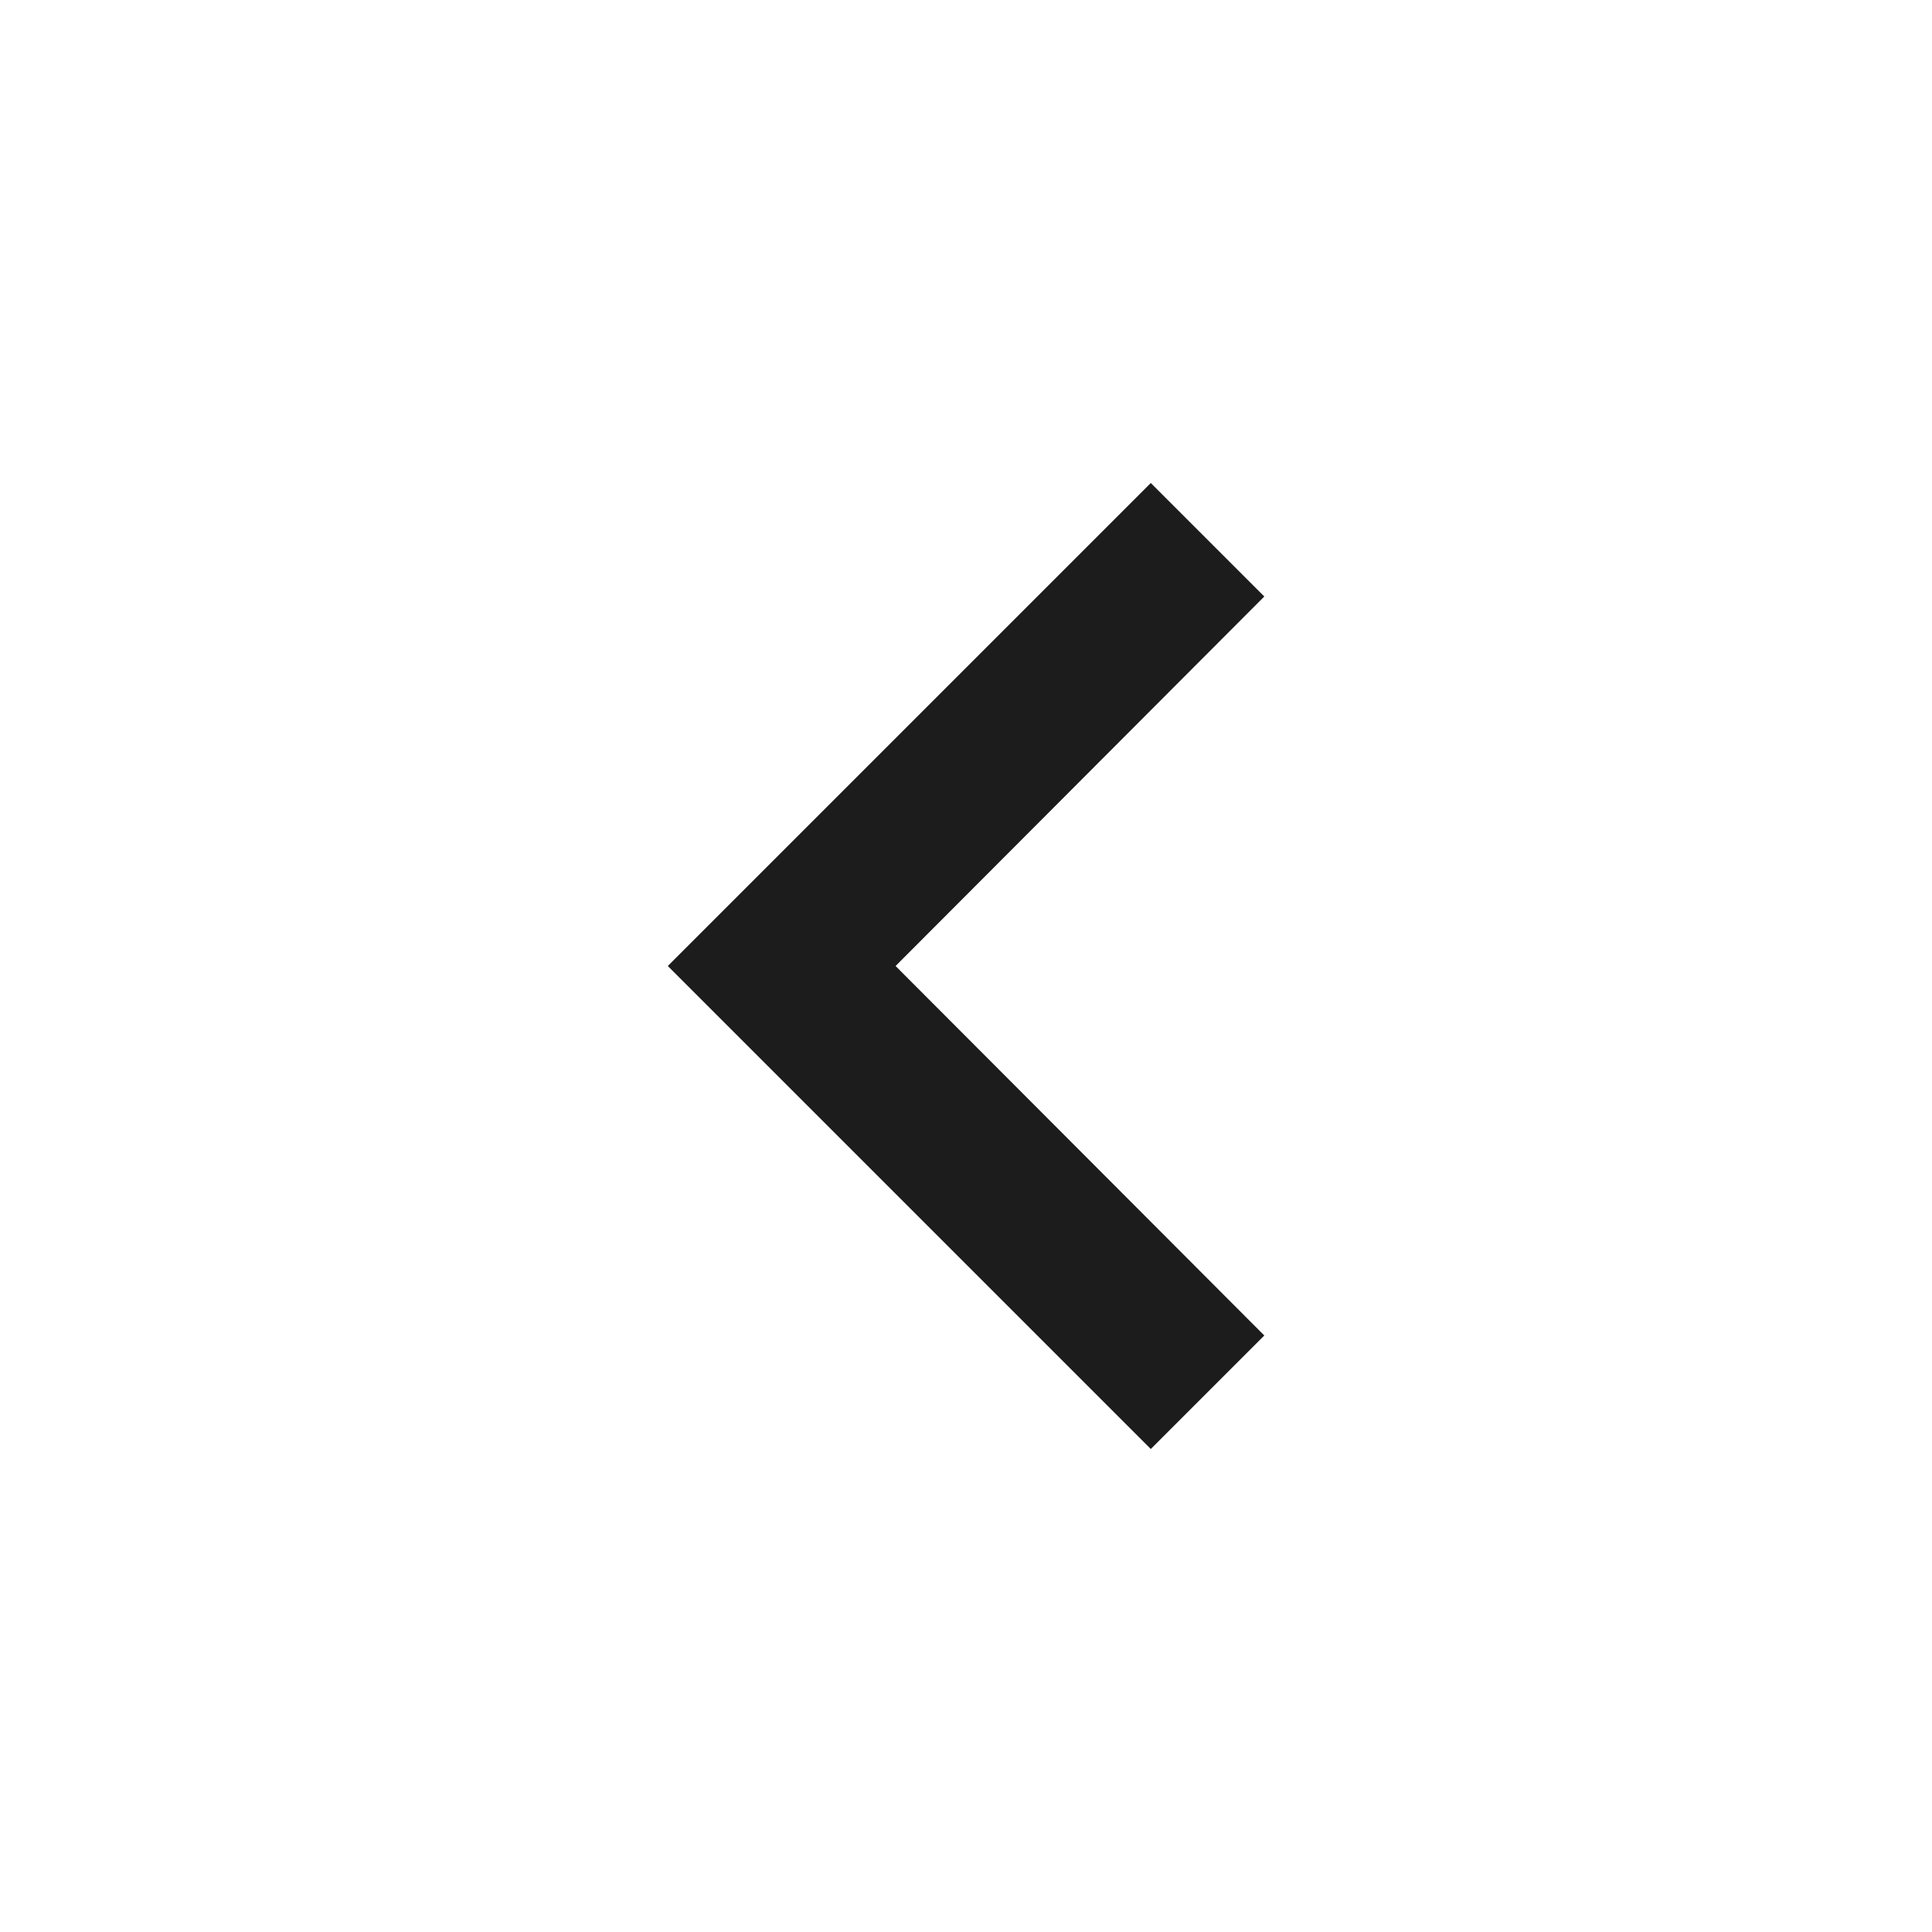
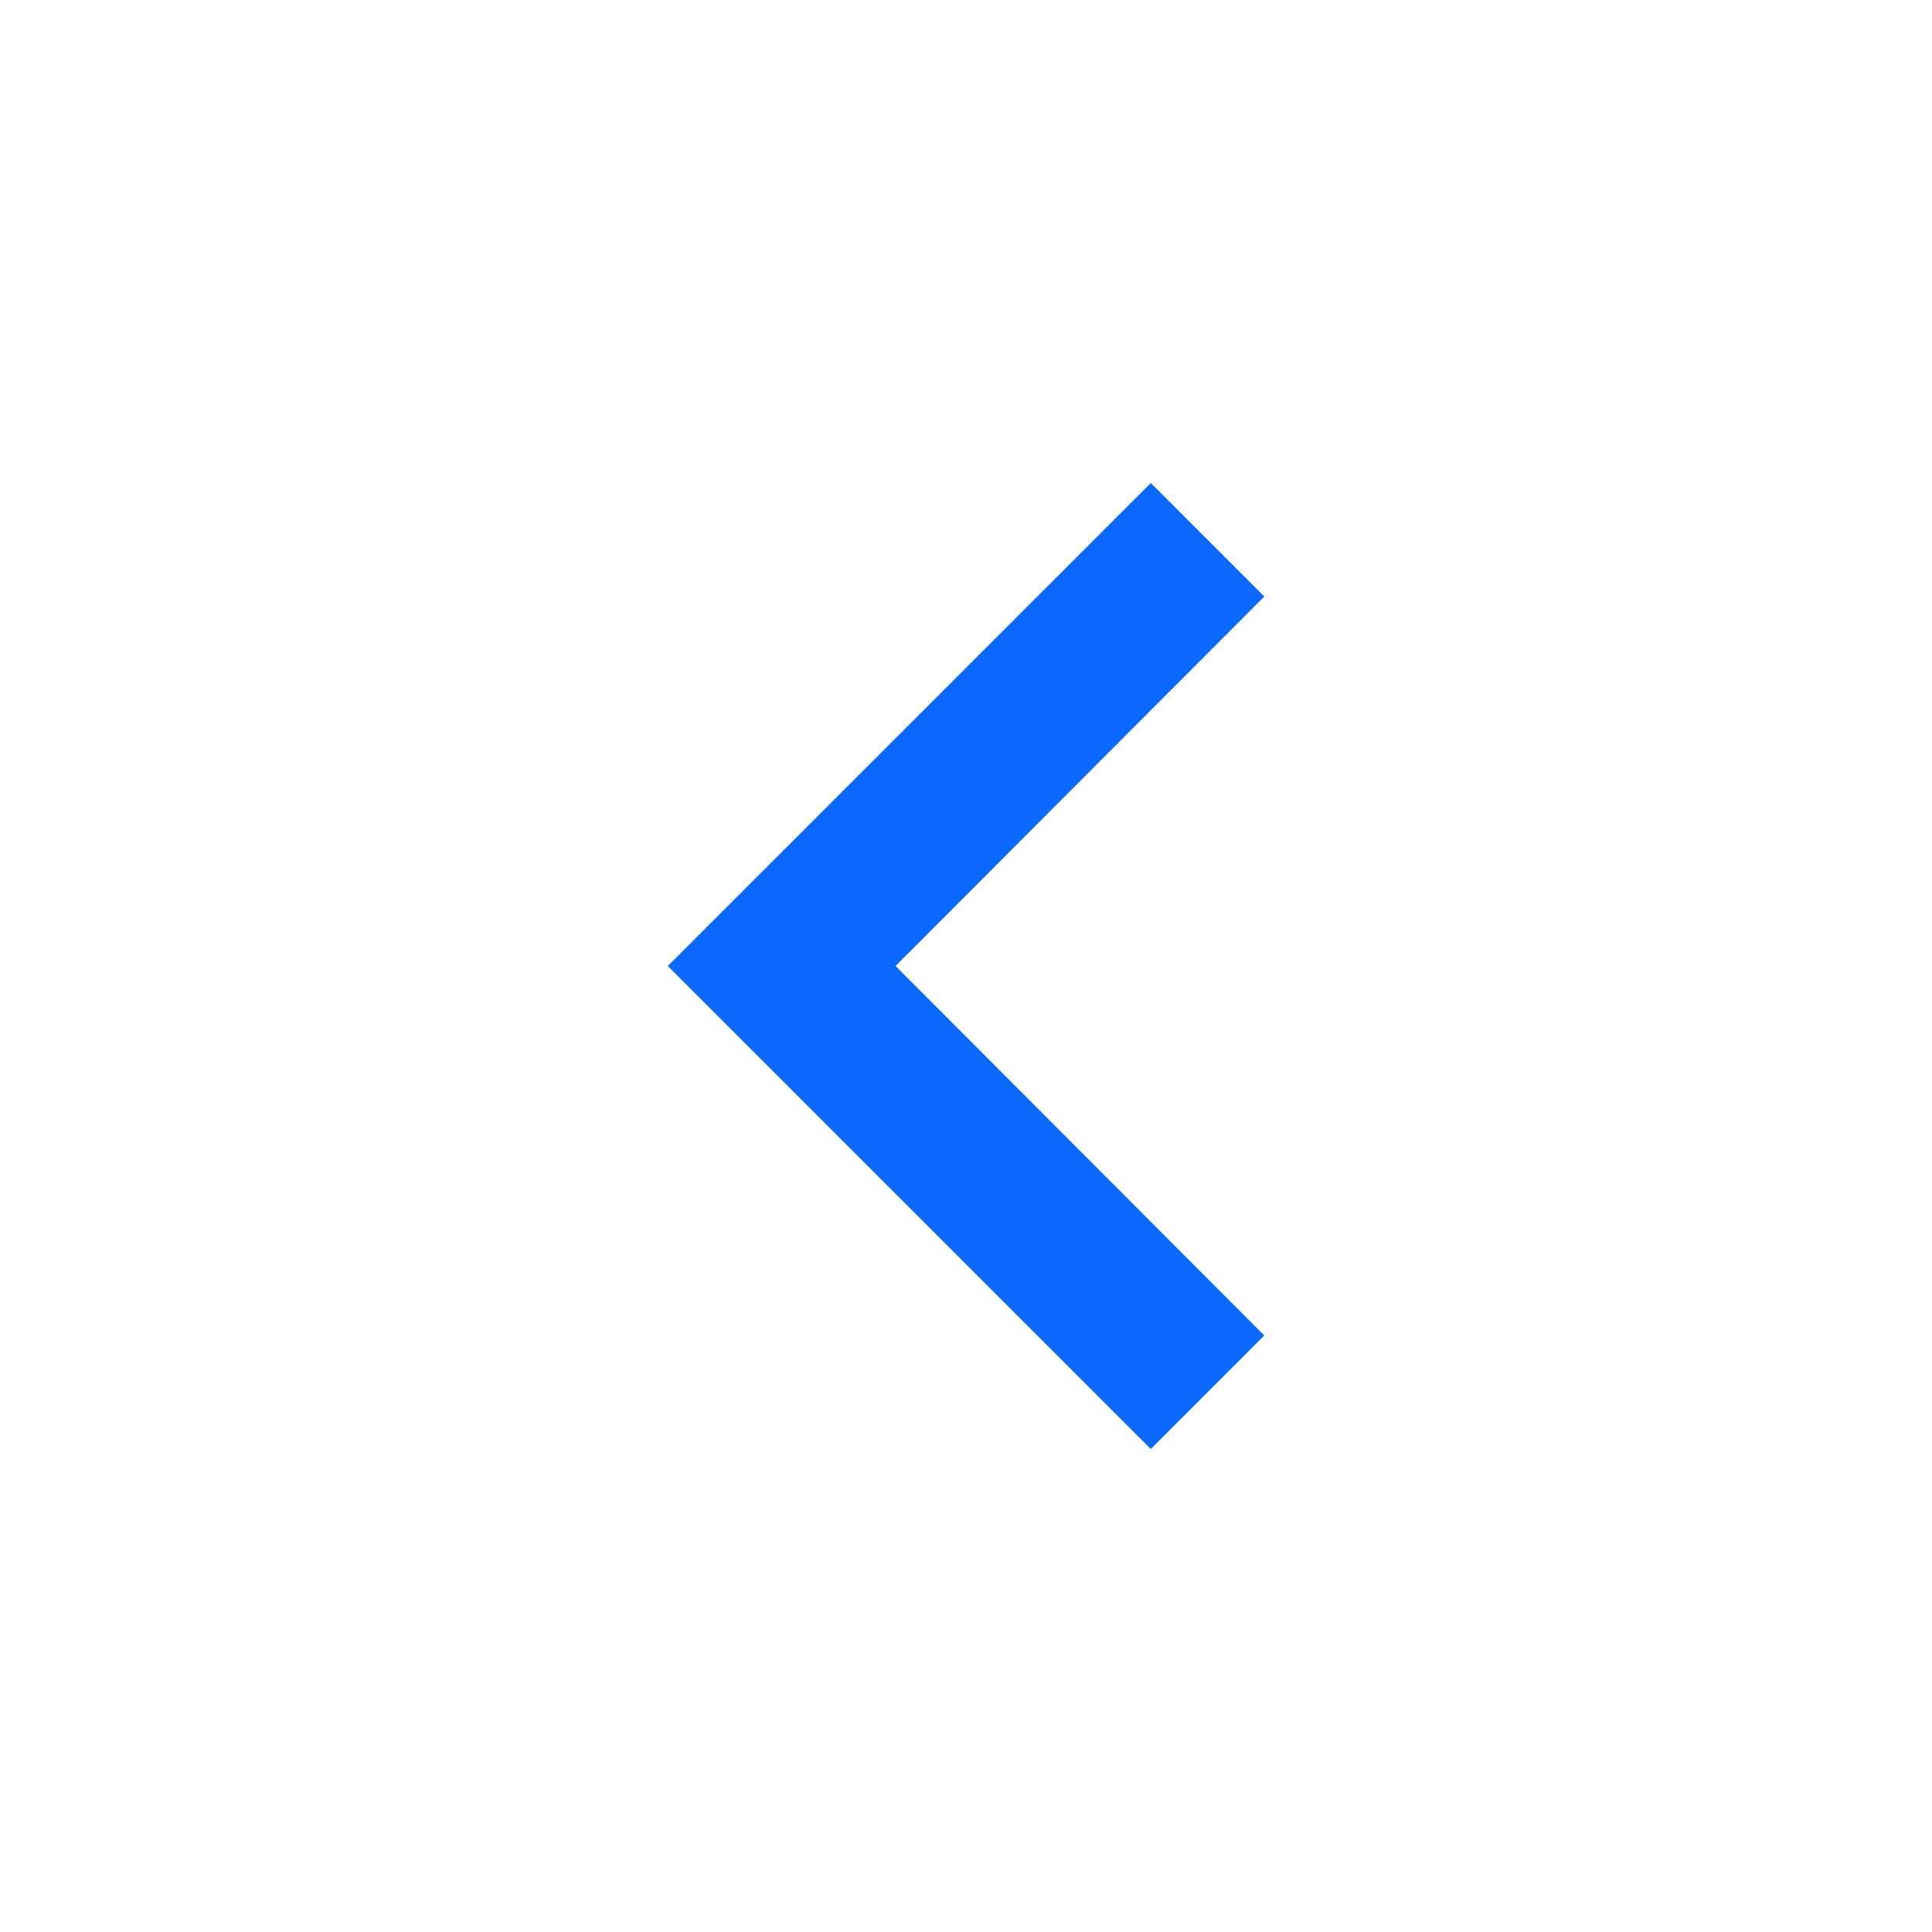
<svg xmlns="http://www.w3.org/2000/svg" width="20" height="20" viewBox="0 0 20 20" fill="none">
-   <path d="M13.088 6.175L11.913 5L6.913 10L11.913 15L13.088 13.825L9.271 10L13.088 6.175Z" fill="#1C1C1C" />
+   <path d="M13.088 6.175L11.913 5L6.913 10L11.913 15L13.088 13.825L9.271 10L13.088 6.175Z" fill="#0B69FF" />
</svg>
